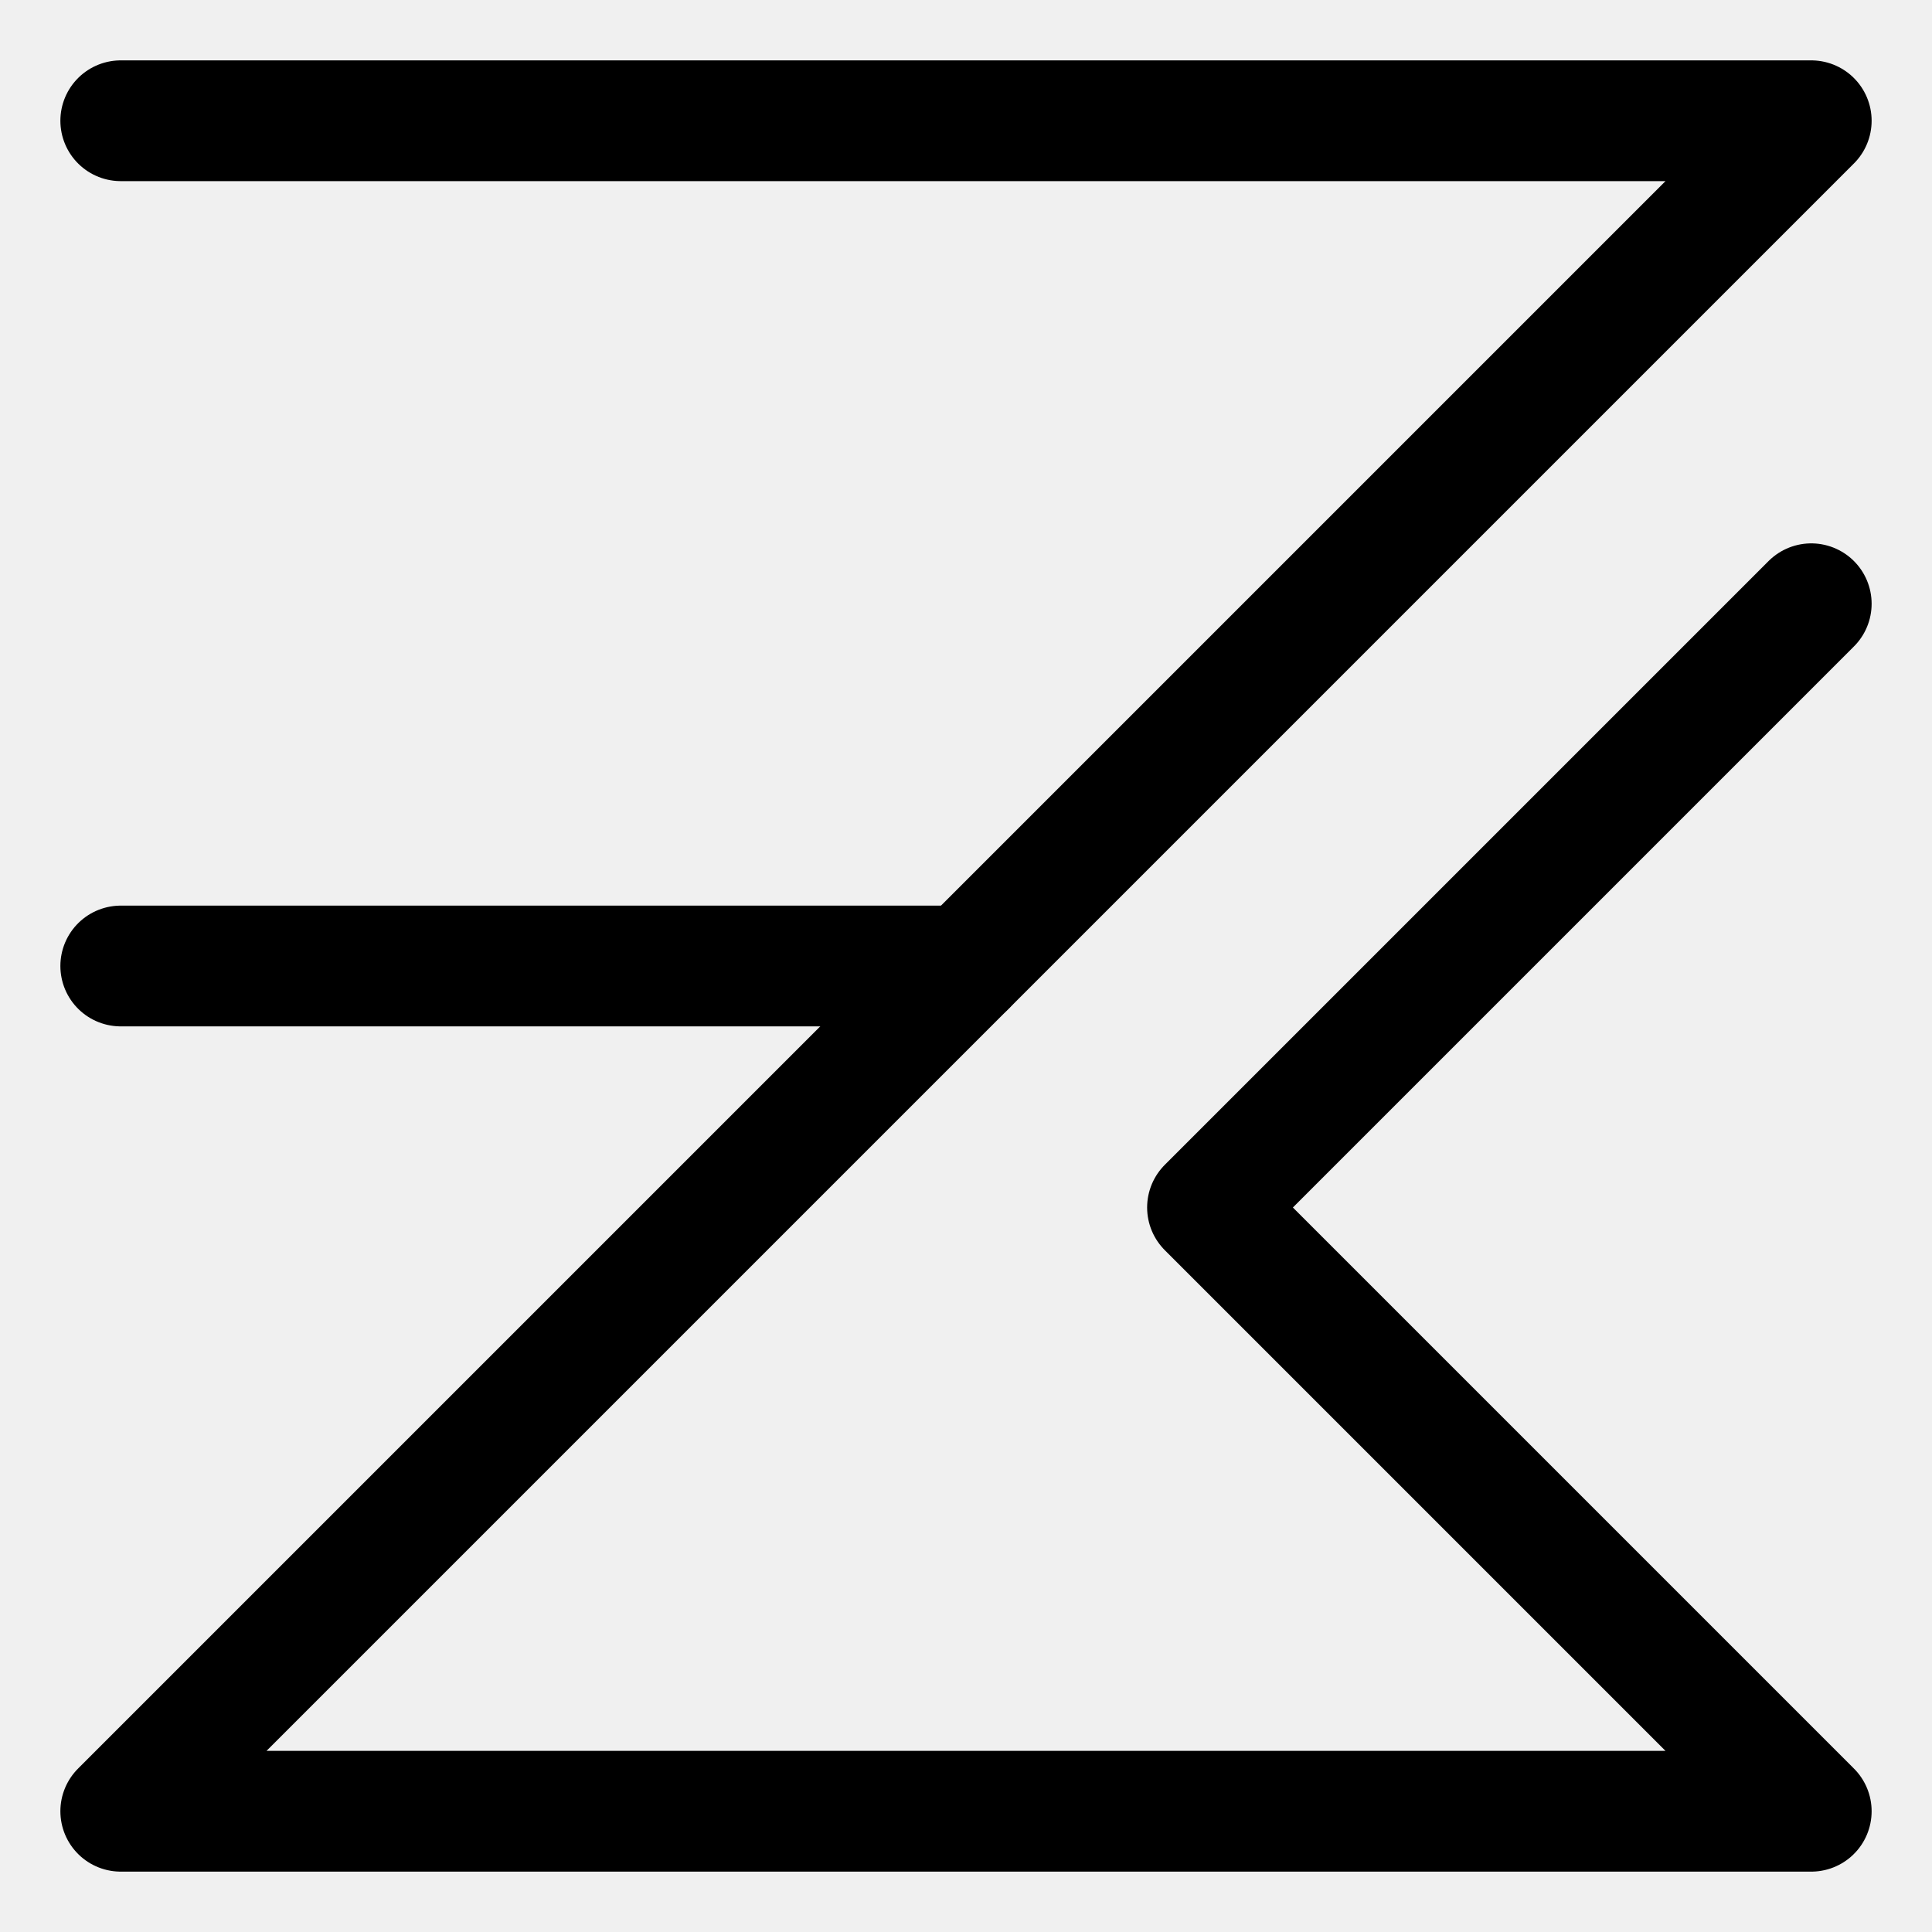
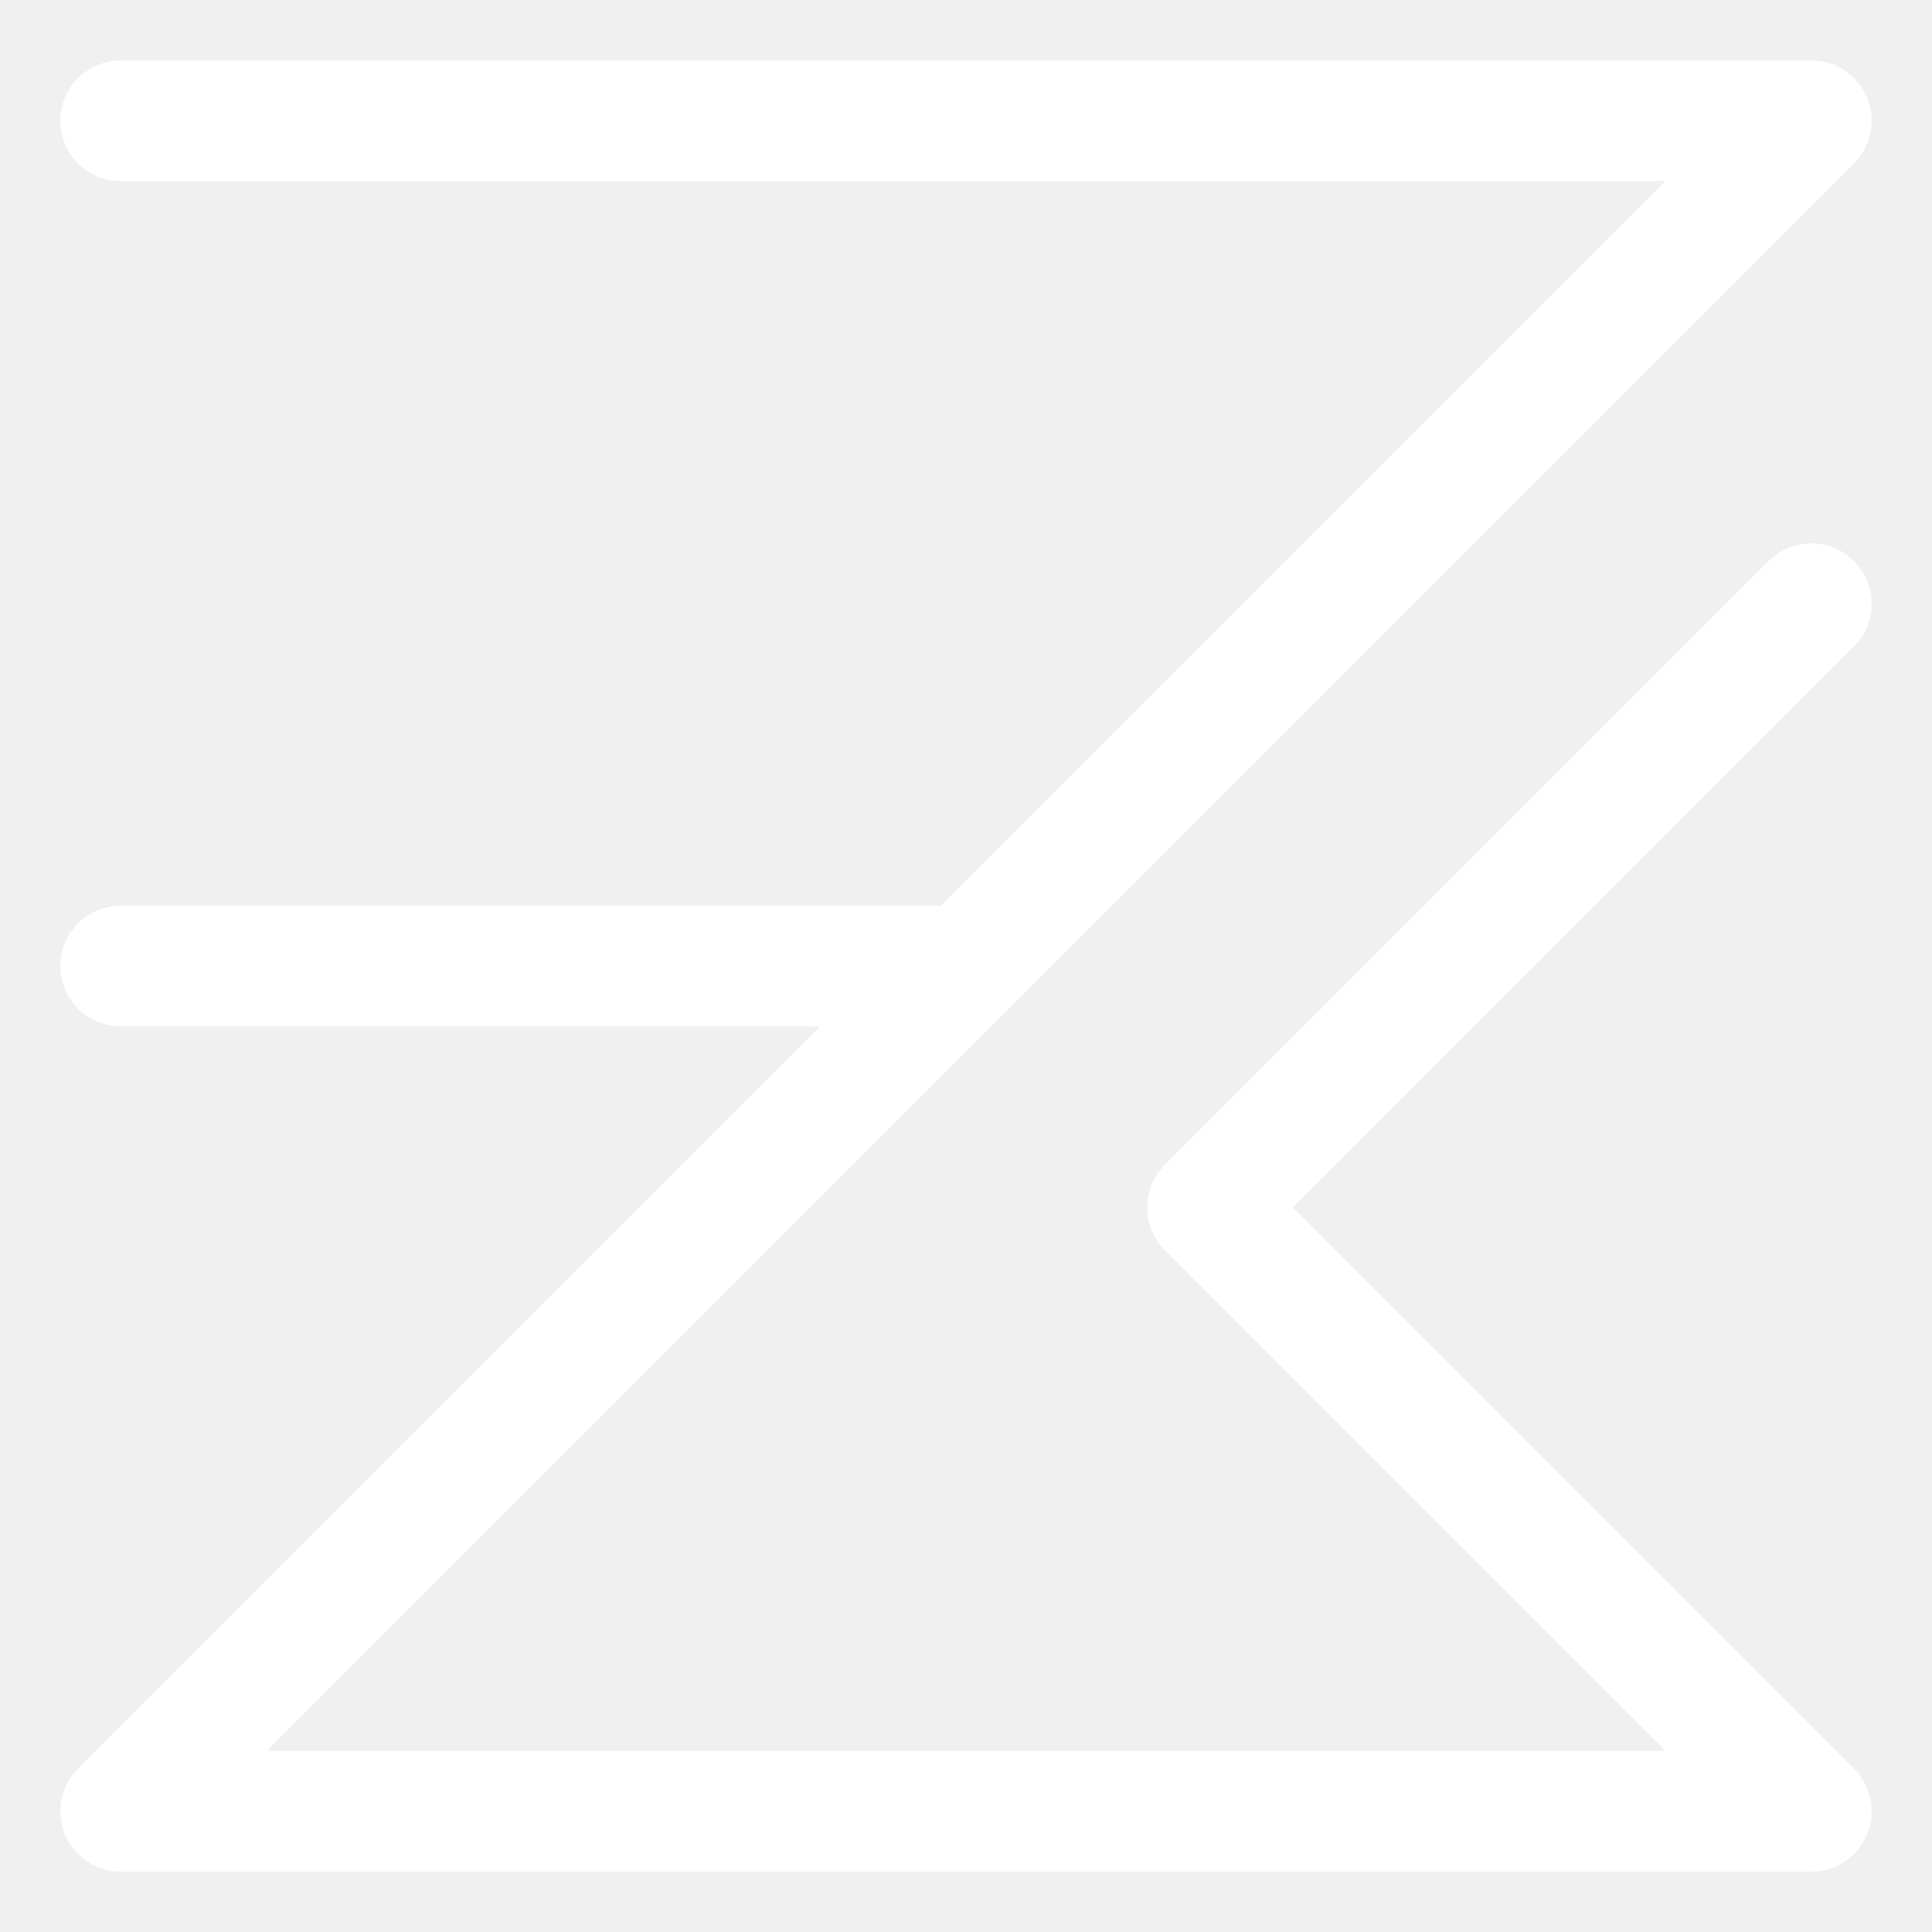
- <svg xmlns="http://www.w3.org/2000/svg" width="16" height="16" fill="none" stroke="#000000" stroke-width="1" stroke-linecap="round" stroke-linejoin="round">
+ <svg xmlns="http://www.w3.org/2000/svg" width="16" height="16" fill="none" stroke="#ffffff" stroke-width="1" stroke-linecap="round" stroke-linejoin="round">
  <path d="M1 1 L15 1 L1 15 L15 15 L10 10 L15 5" />
  <line x1="1" y1="8" x2="8" y2="8" />
</svg>
